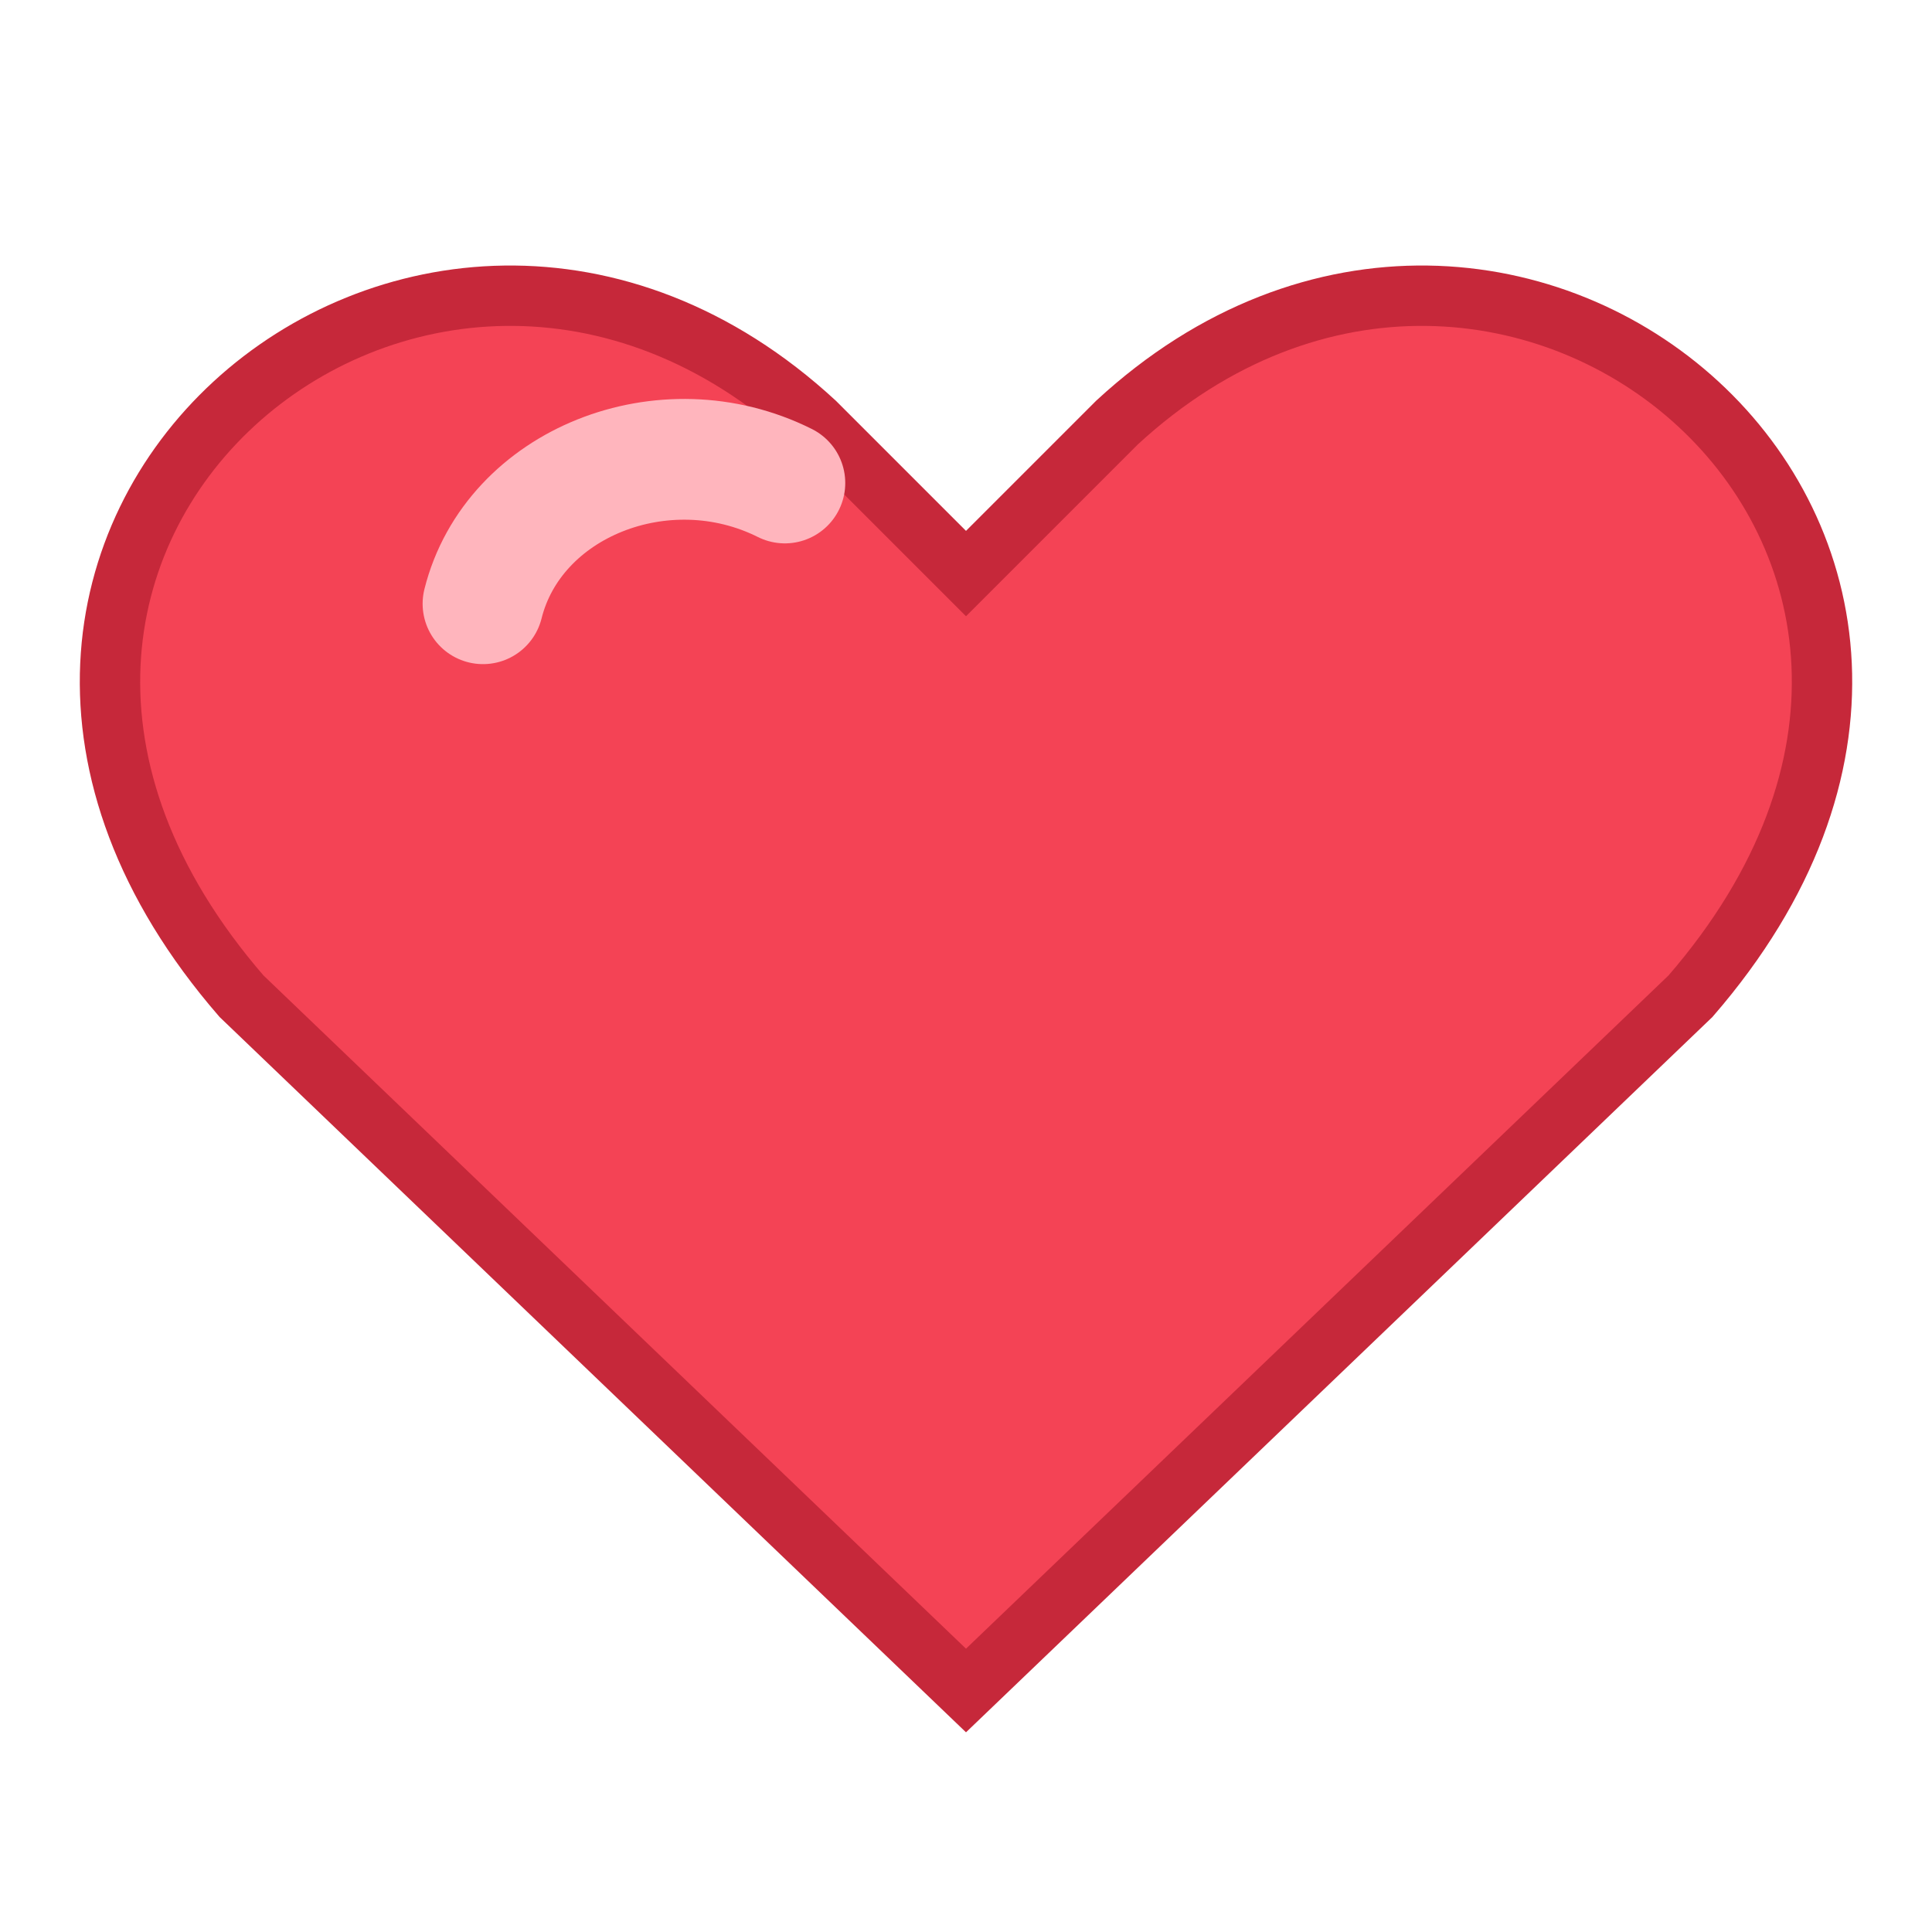
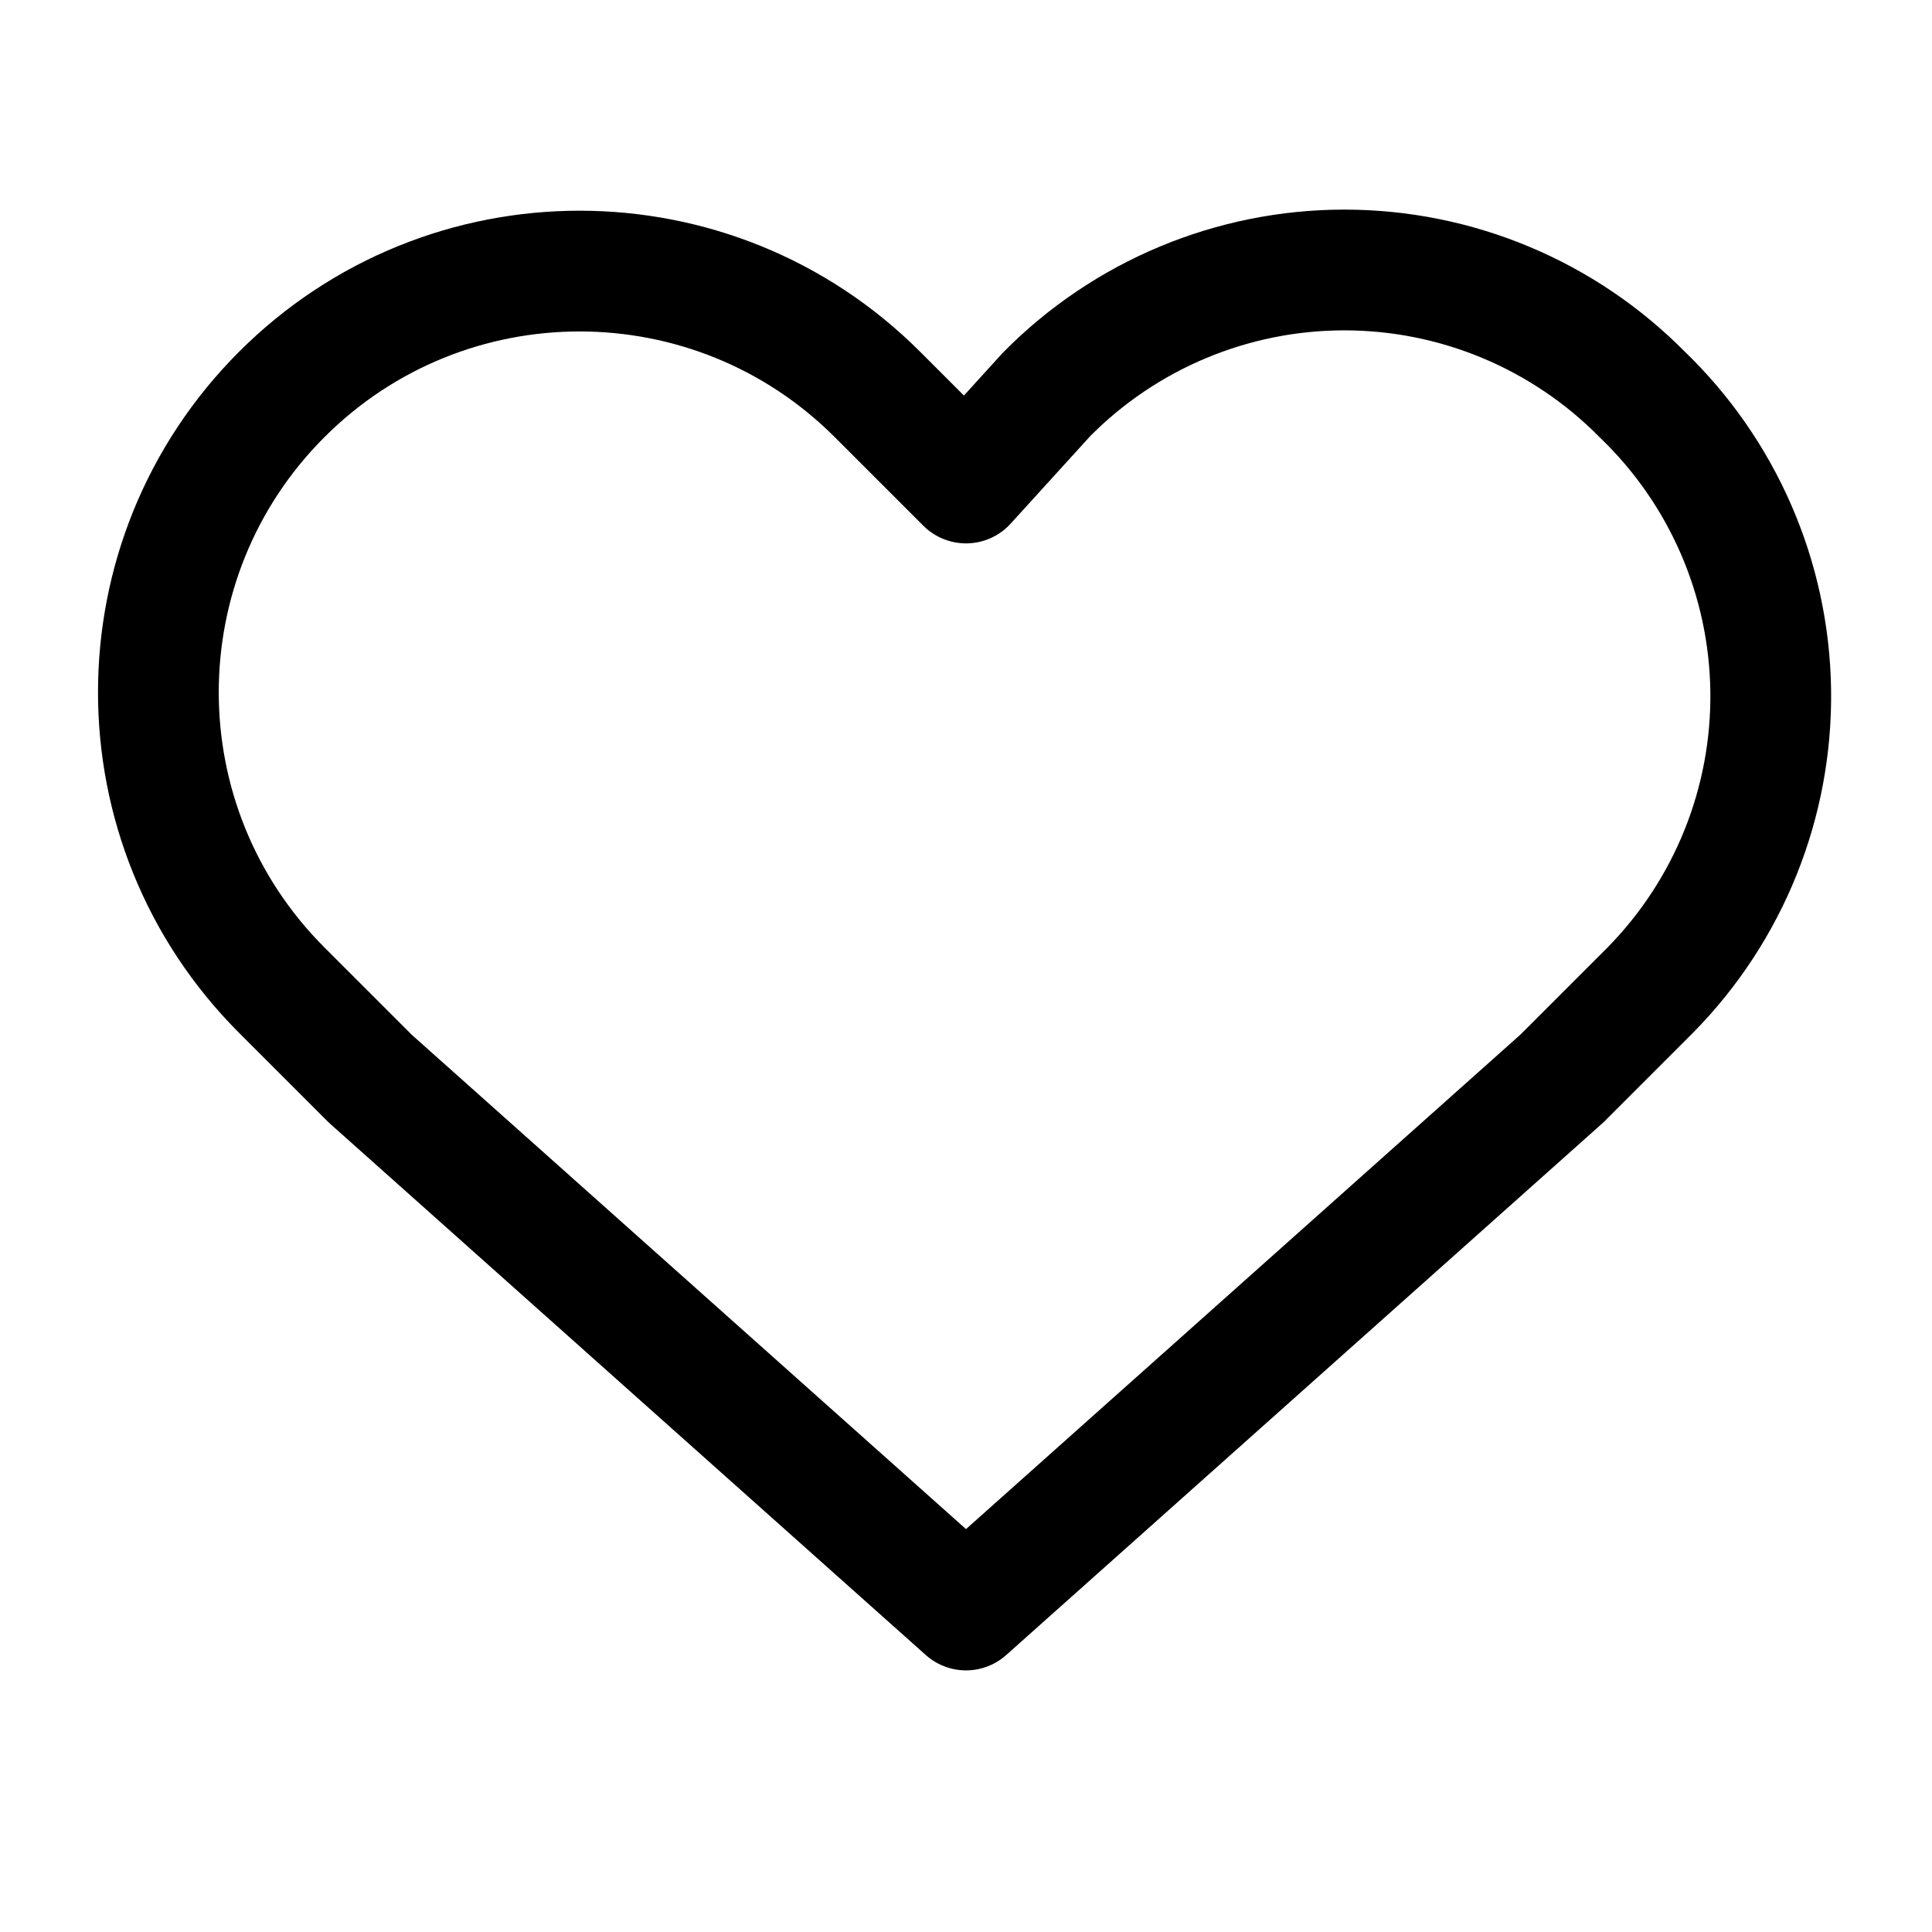
- <svg xmlns="http://www.w3.org/2000/svg" viewBox="0 0 64 64">
-   <path d="M32 56 8 33C-5 18 14 2 27 14l5 5 5-5C50 2 69 18 56 33z" fill="#f44355" stroke="#c6283a" stroke-width="2" />
-   <path d="M16 20c1-4 6-6 10-4" fill="none" stroke="#ffb5bd" stroke-width="4" stroke-linecap="round" />
+ <svg xmlns="http://www.w3.org/2000/svg" viewBox="0 0 24 24">
+   <path d="M20.4 4.9a5.2 5.2 0 0 0-7.4 0L12 6l-1.1-1.1a5.2 5.2 0 0 0-7.4 7.4l1.1 1.1L12 20l7.4-6.6 1.1-1.1a5.2 5.2 0 0 0-.1-7.4Z" fill="none" stroke="currentColor" stroke-width="1.5" stroke-linejoin="round" />
</svg>
